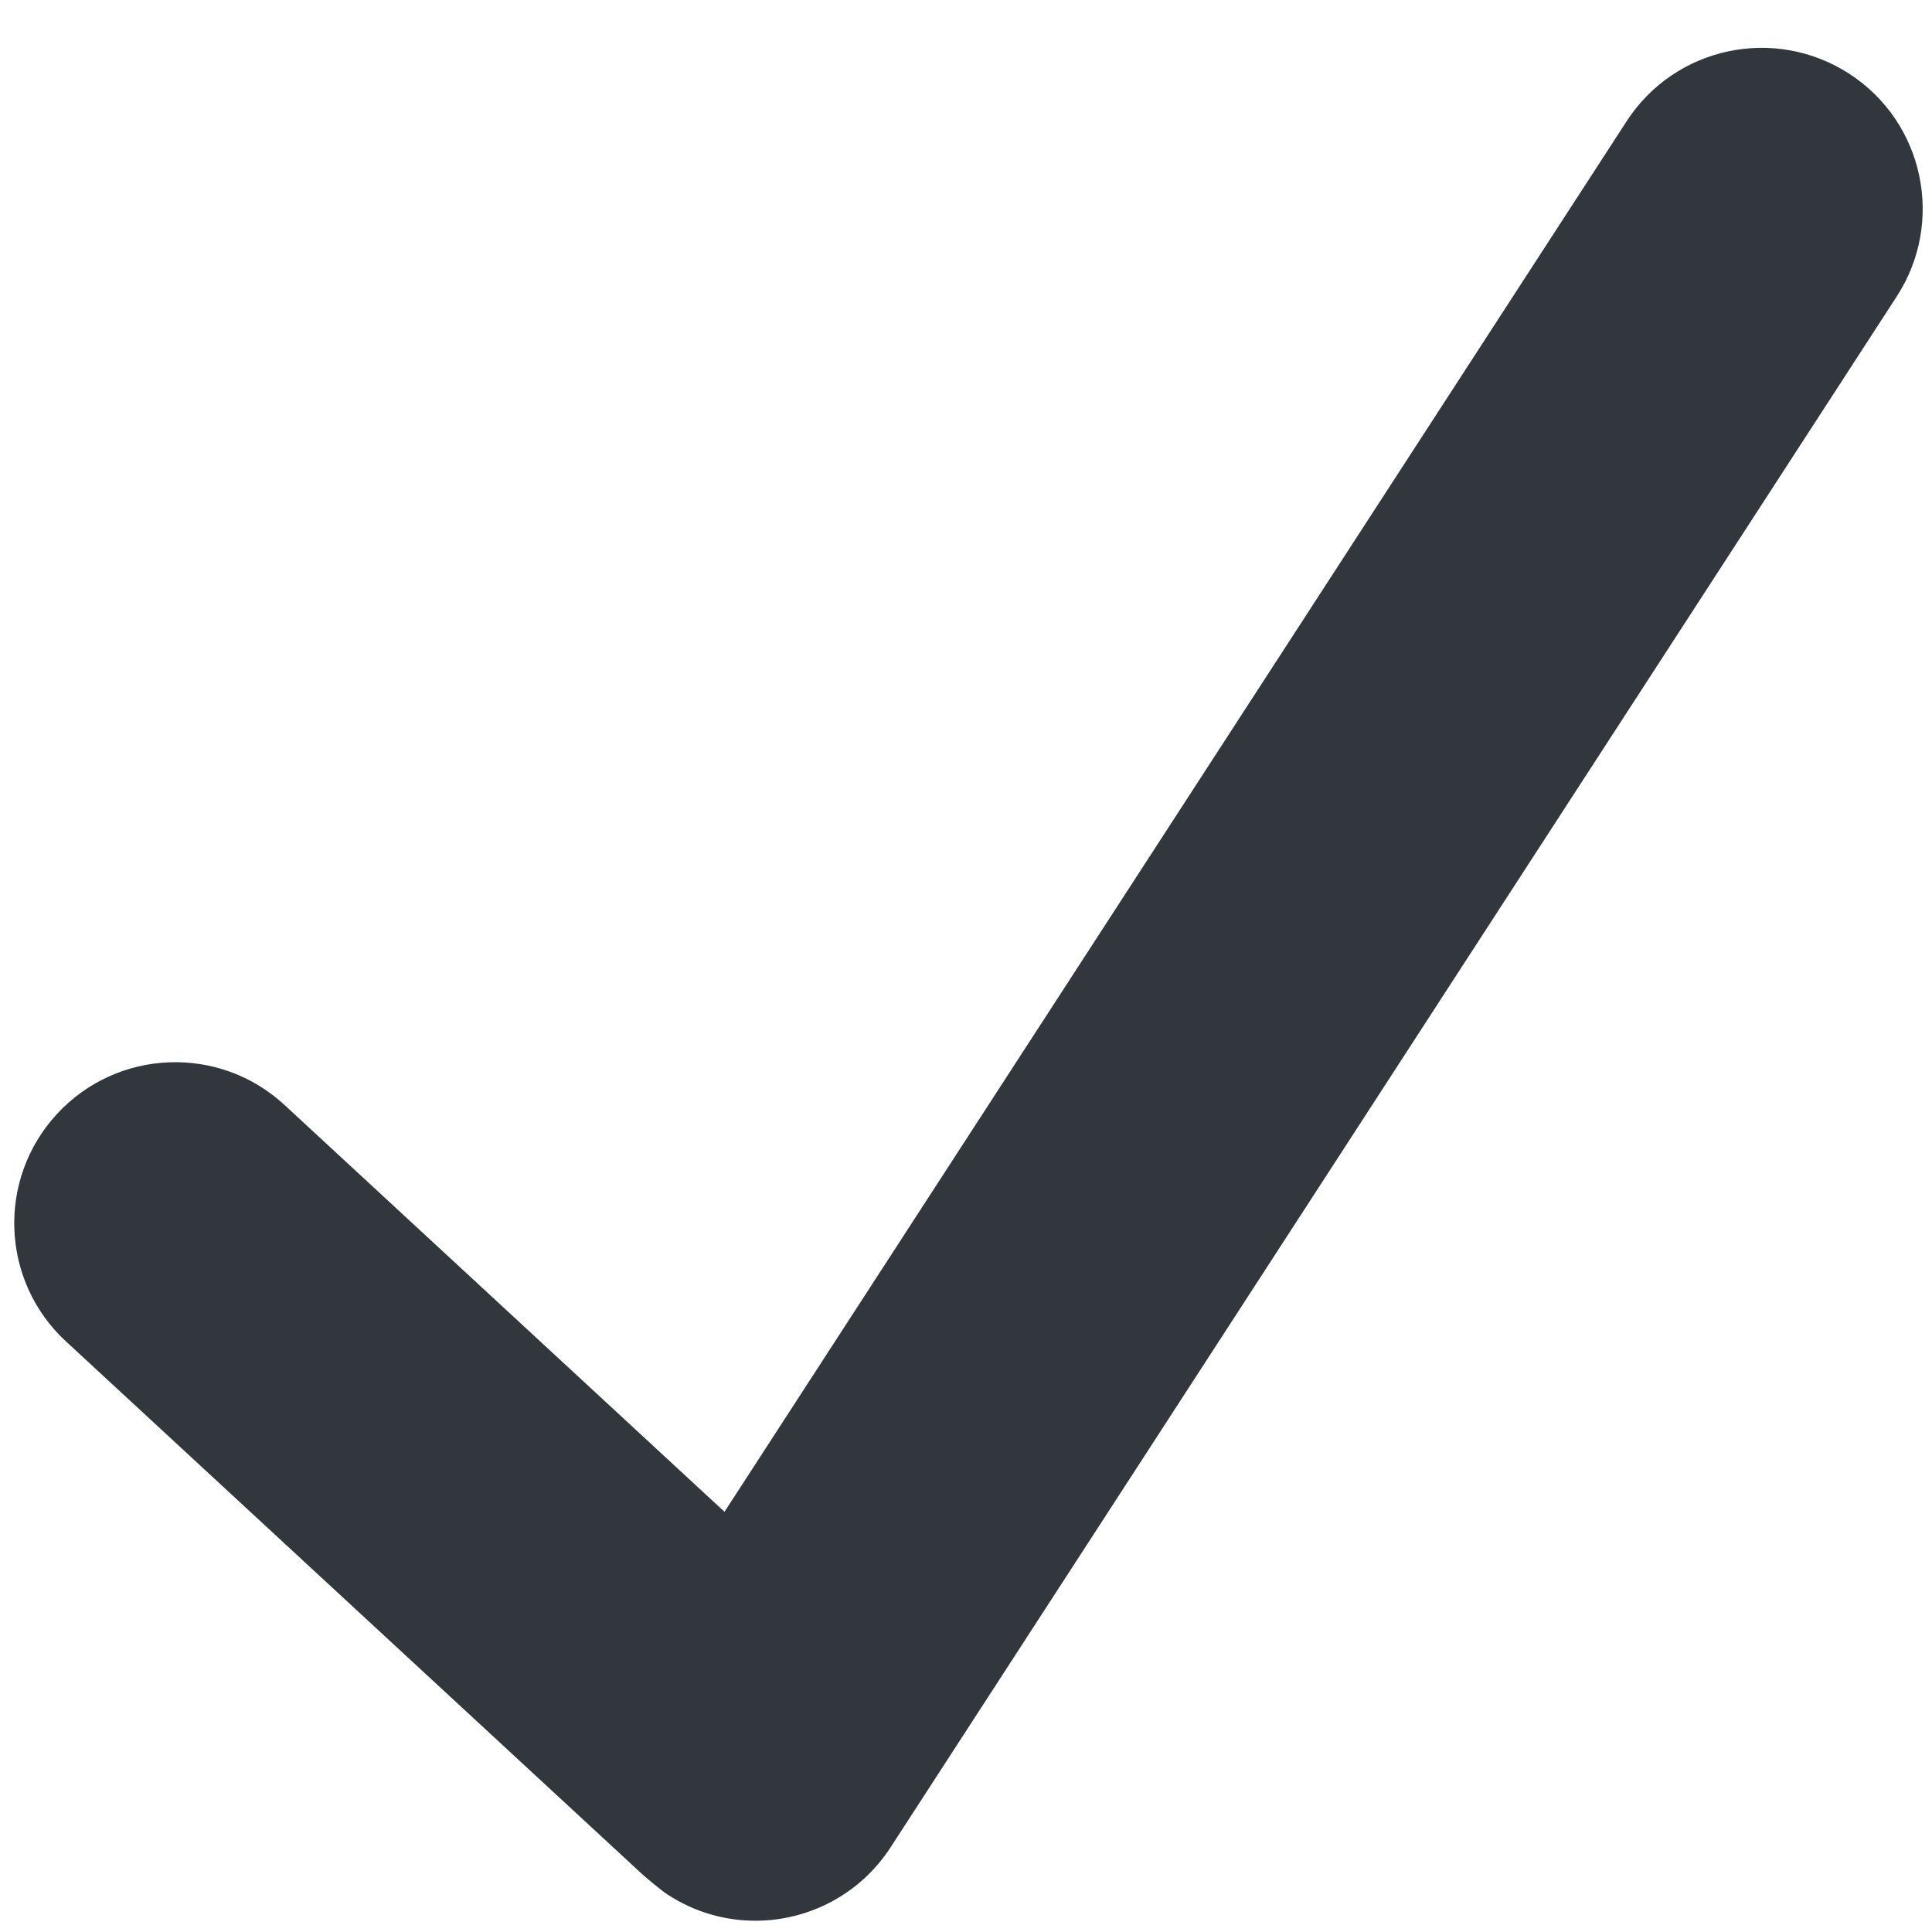
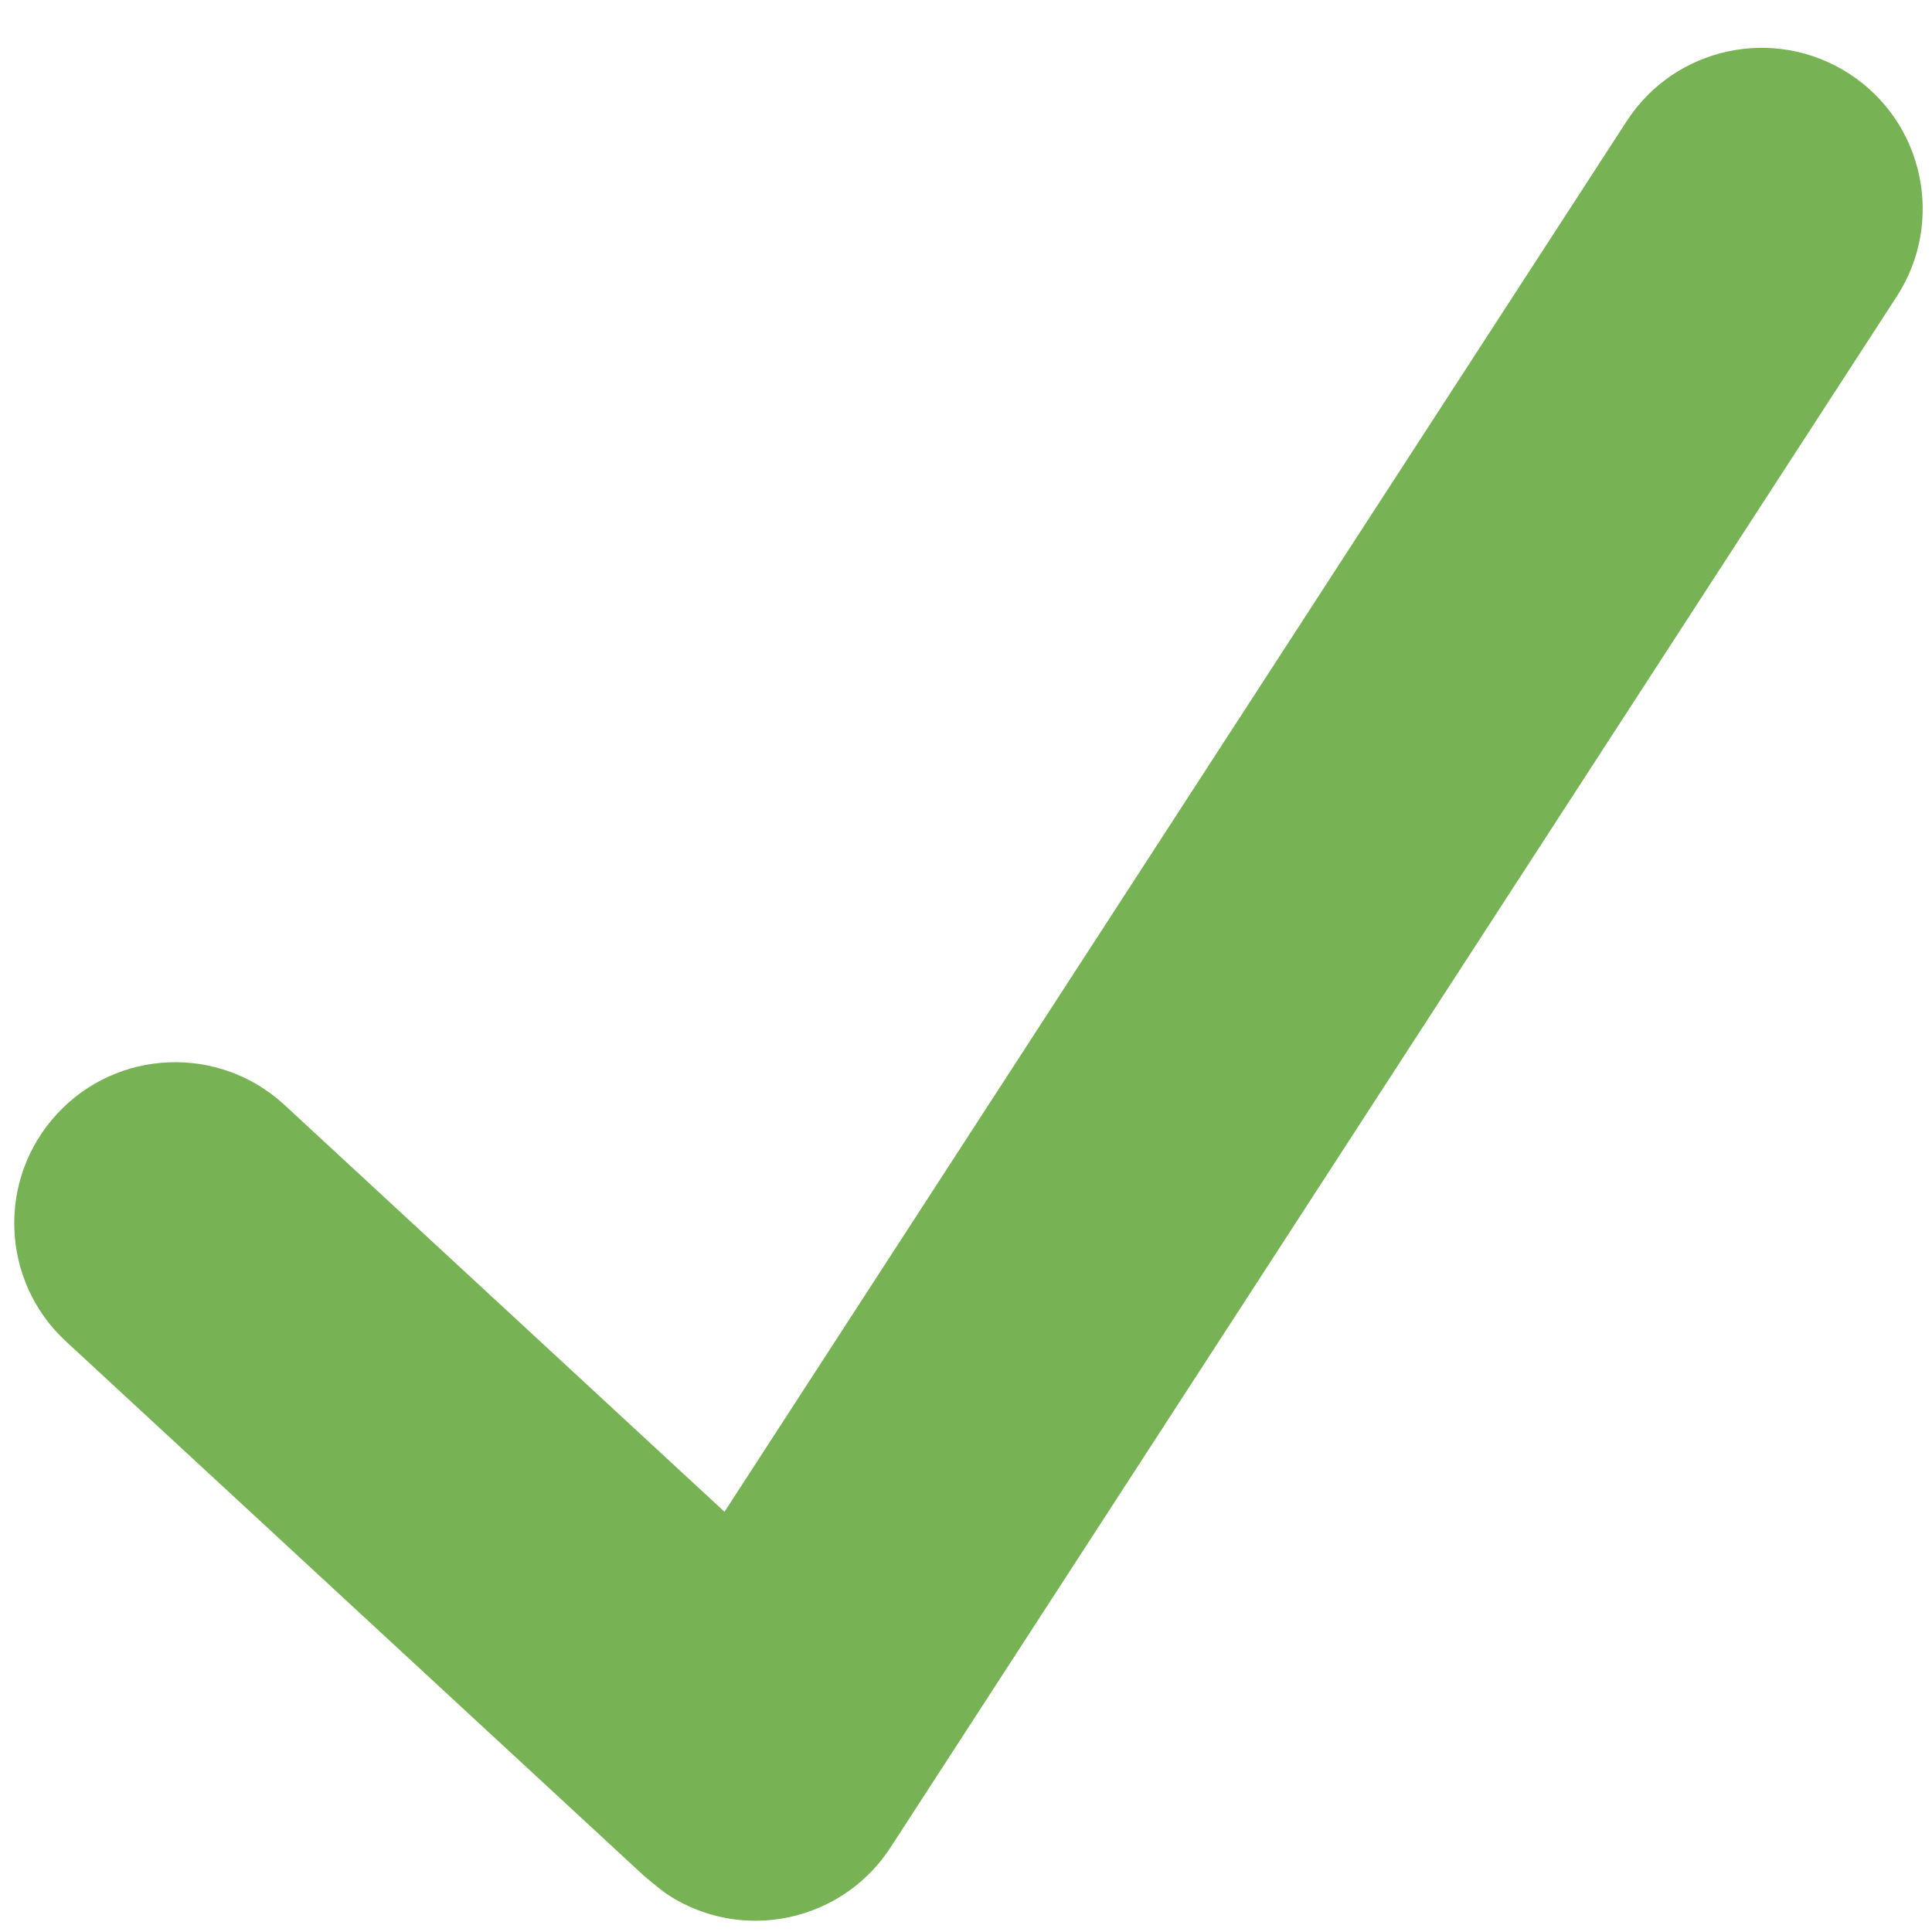
<svg xmlns="http://www.w3.org/2000/svg" viewBox="0 0 36 36">
-   <path fill="#31373D" d="M34.459 1.375c-1.391-.902-3.248-.506-4.149.884L13.5 28.17l-8.198-7.58c-1.217-1.125-3.114-1.051-4.239.166-1.125 1.216-1.051 3.115.166 4.239l10.764 9.952s.309.266.452.359c.504.328 1.07.484 1.63.484.982 0 1.945-.482 2.52-1.368L35.343 5.524c.902-1.39.506-3.248-.884-4.149z" />
+   <path fill="#77B255" d="M34.459 1.375c-1.391-.902-3.248-.506-4.149.884L13.5 28.17l-8.198-7.58c-1.217-1.125-3.114-1.051-4.239.166-1.125 1.216-1.051 3.115.166 4.239l10.764 9.952s.309.266.452.359c.504.328 1.07.484 1.63.484.982 0 1.945-.482 2.52-1.368L35.343 5.524c.902-1.39.506-3.248-.884-4.149z" />
</svg>
